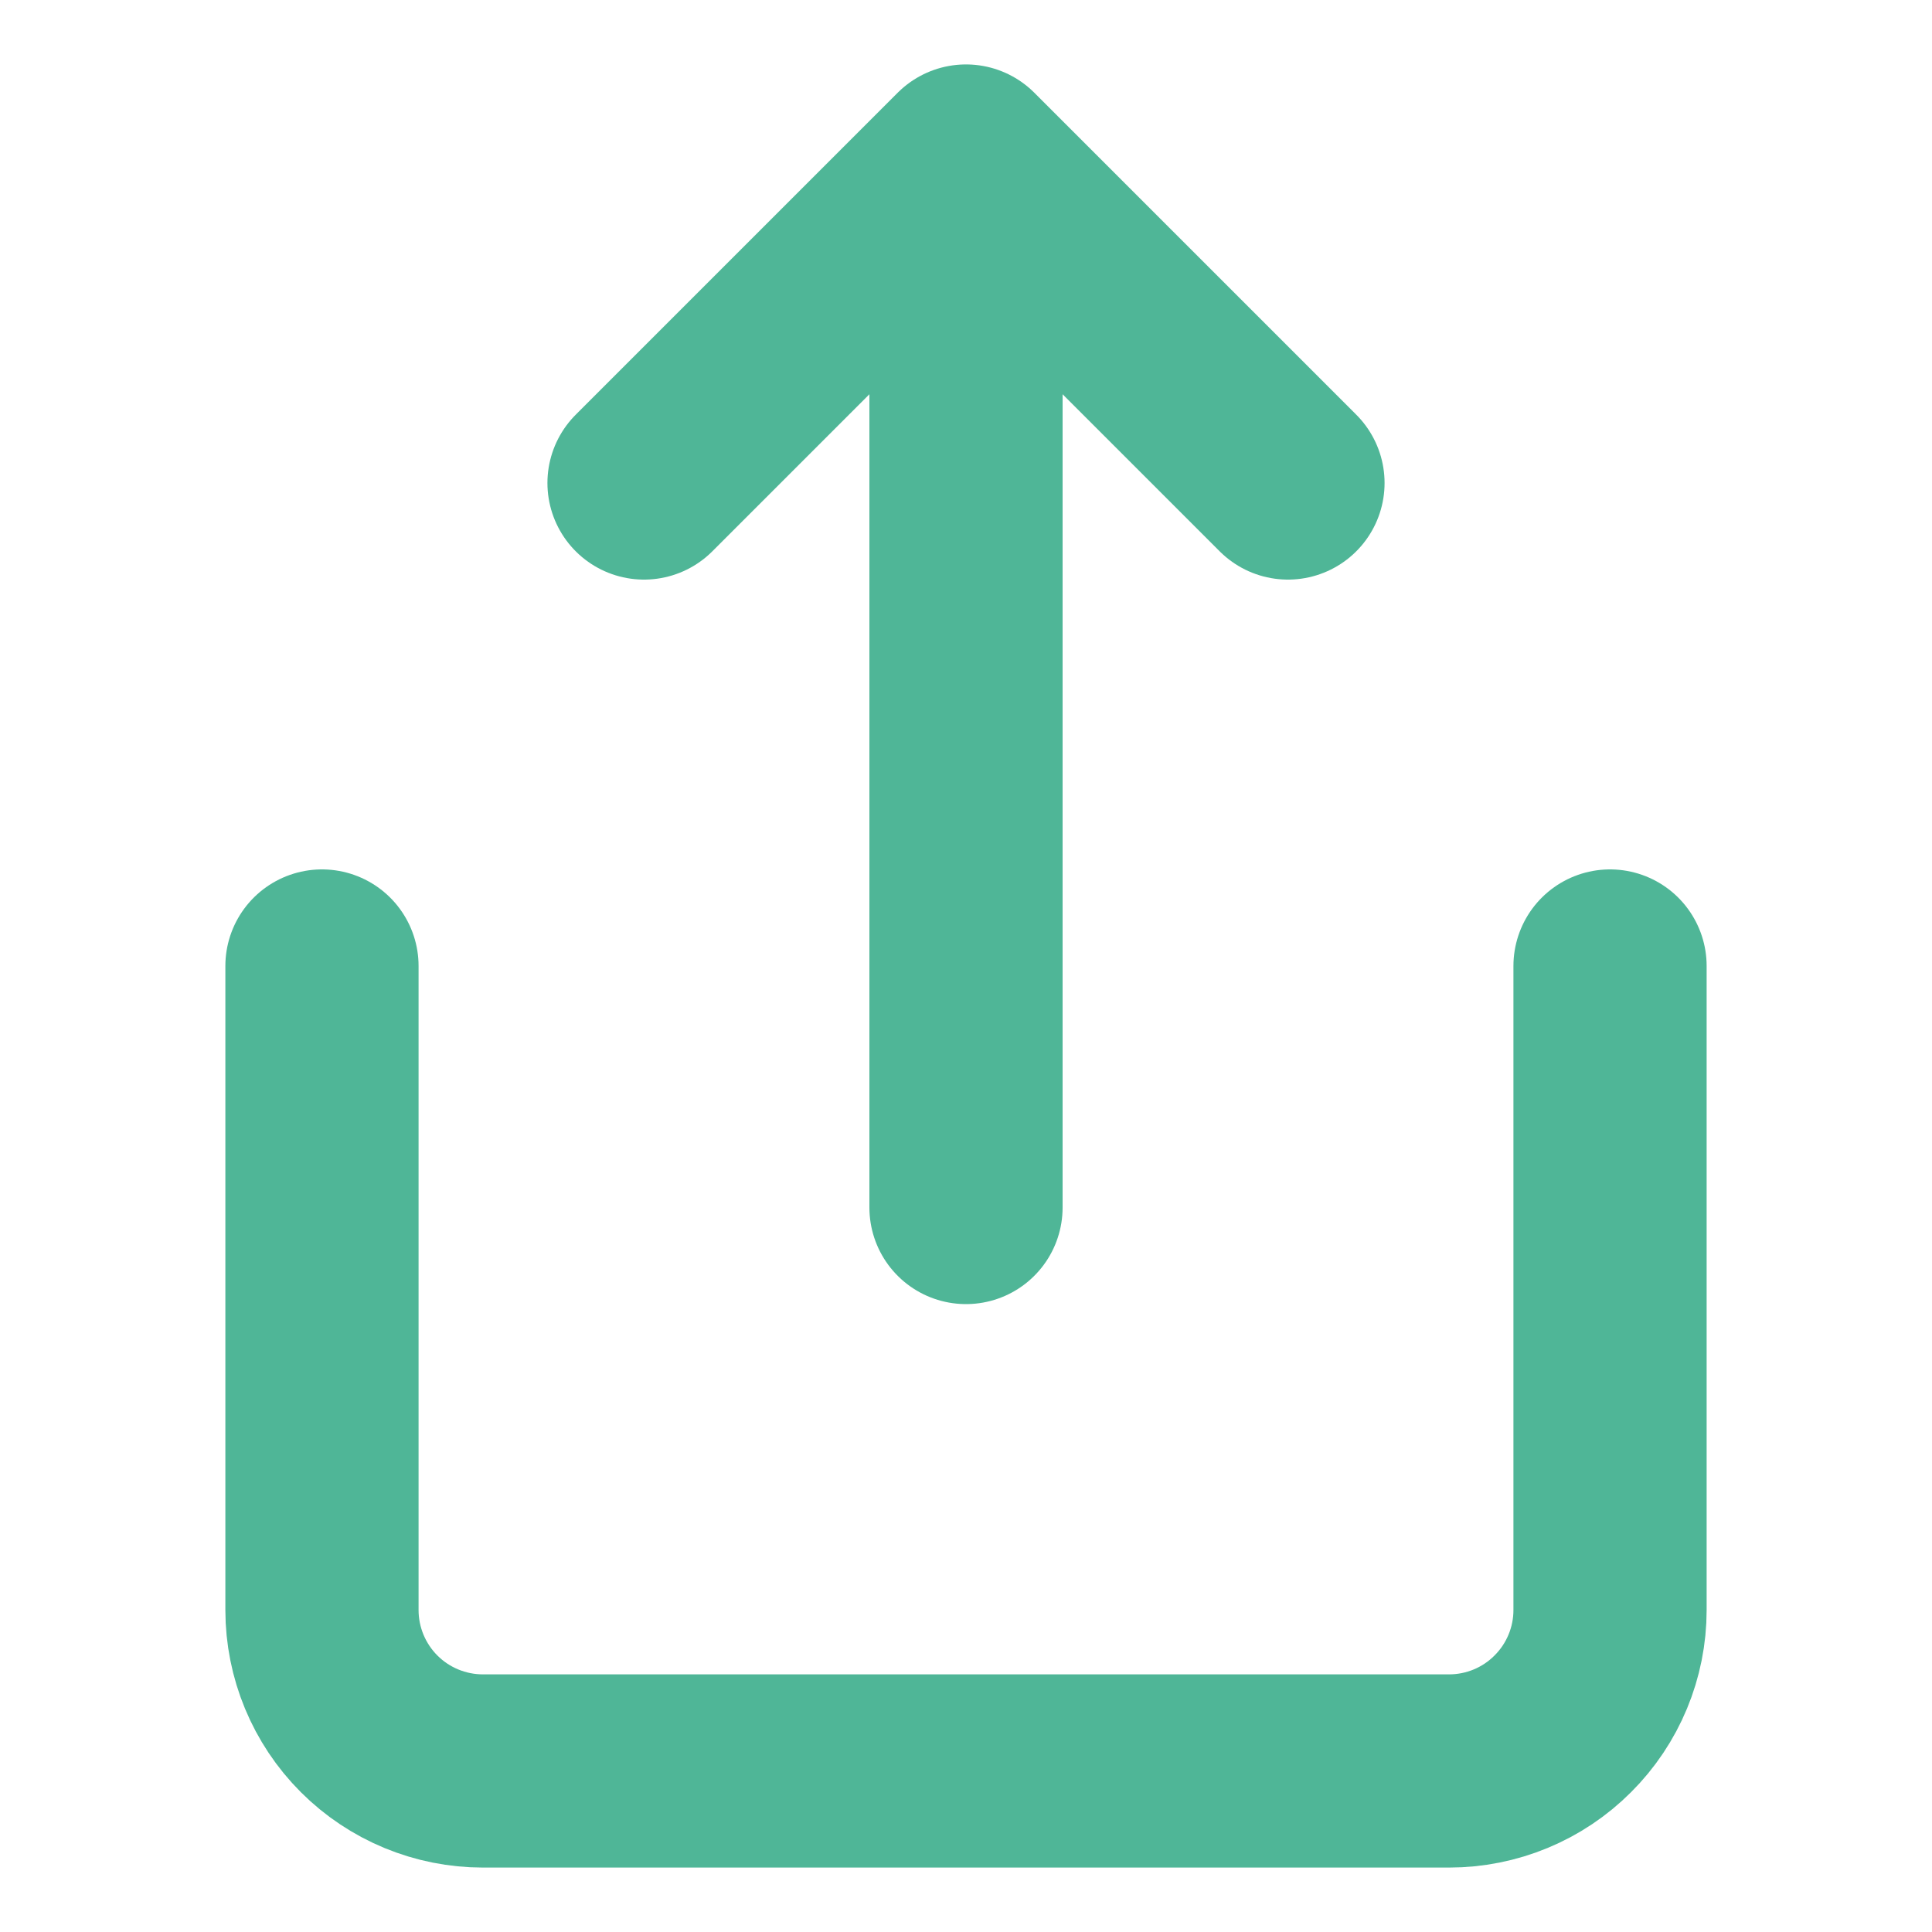
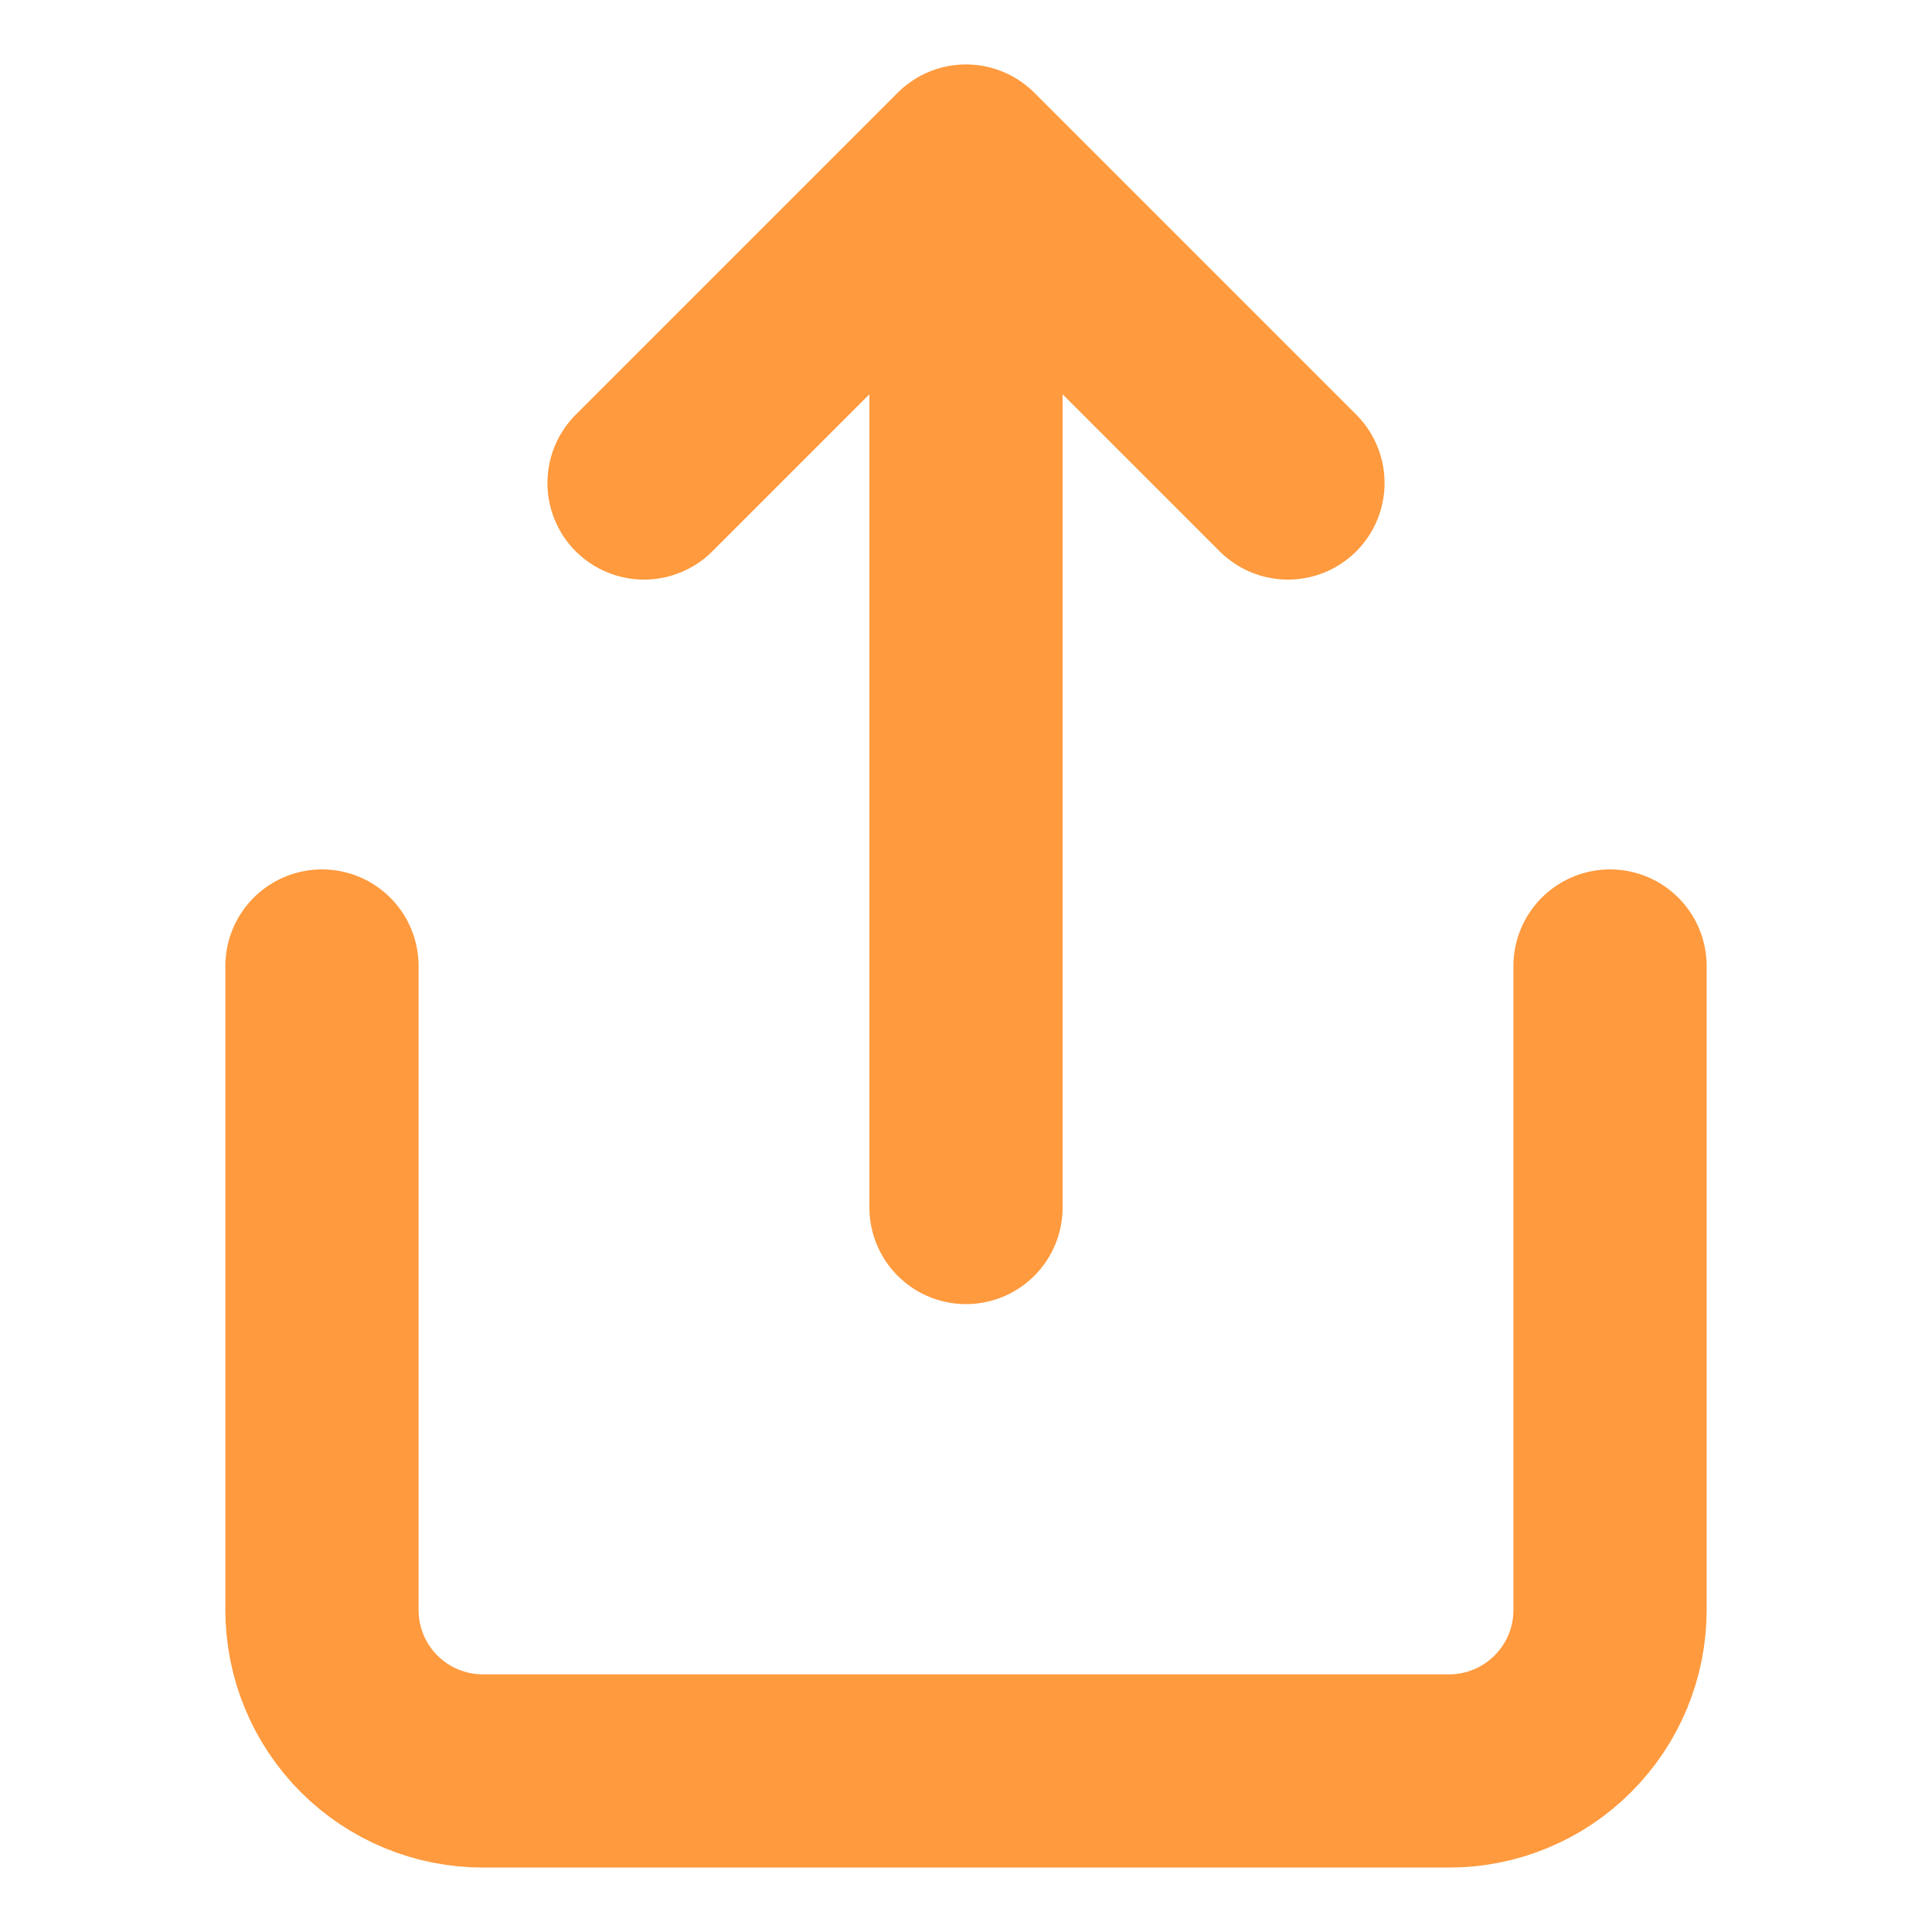
<svg xmlns="http://www.w3.org/2000/svg" width="20" height="20" viewBox="0 0 20 20" fill="none">
-   <path d="M3.333 10V16.667C3.333 17.109 3.509 17.533 3.821 17.845C4.134 18.158 4.558 18.333 5 18.333H15C15.442 18.333 15.866 18.158 16.178 17.845C16.491 17.533 16.667 17.109 16.667 16.667V10M13.333 5L10 1.667M10 1.667L6.667 5M10 1.667L10 12.5" stroke="#4FB697" stroke-width="2" stroke-linecap="round" stroke-linejoin="round" />
+   <path d="M3.333 10V16.667C3.333 17.109 3.509 17.533 3.821 17.845C4.134 18.158 4.558 18.333 5 18.333H15C15.442 18.333 15.866 18.158 16.178 17.845C16.491 17.533 16.667 17.109 16.667 16.667V10M13.333 5L10 1.667M10 1.667L6.667 5M10 1.667L10 12.5" stroke="#ff9a3e" stroke-width="2" stroke-linecap="round" stroke-linejoin="round" />
</svg>
